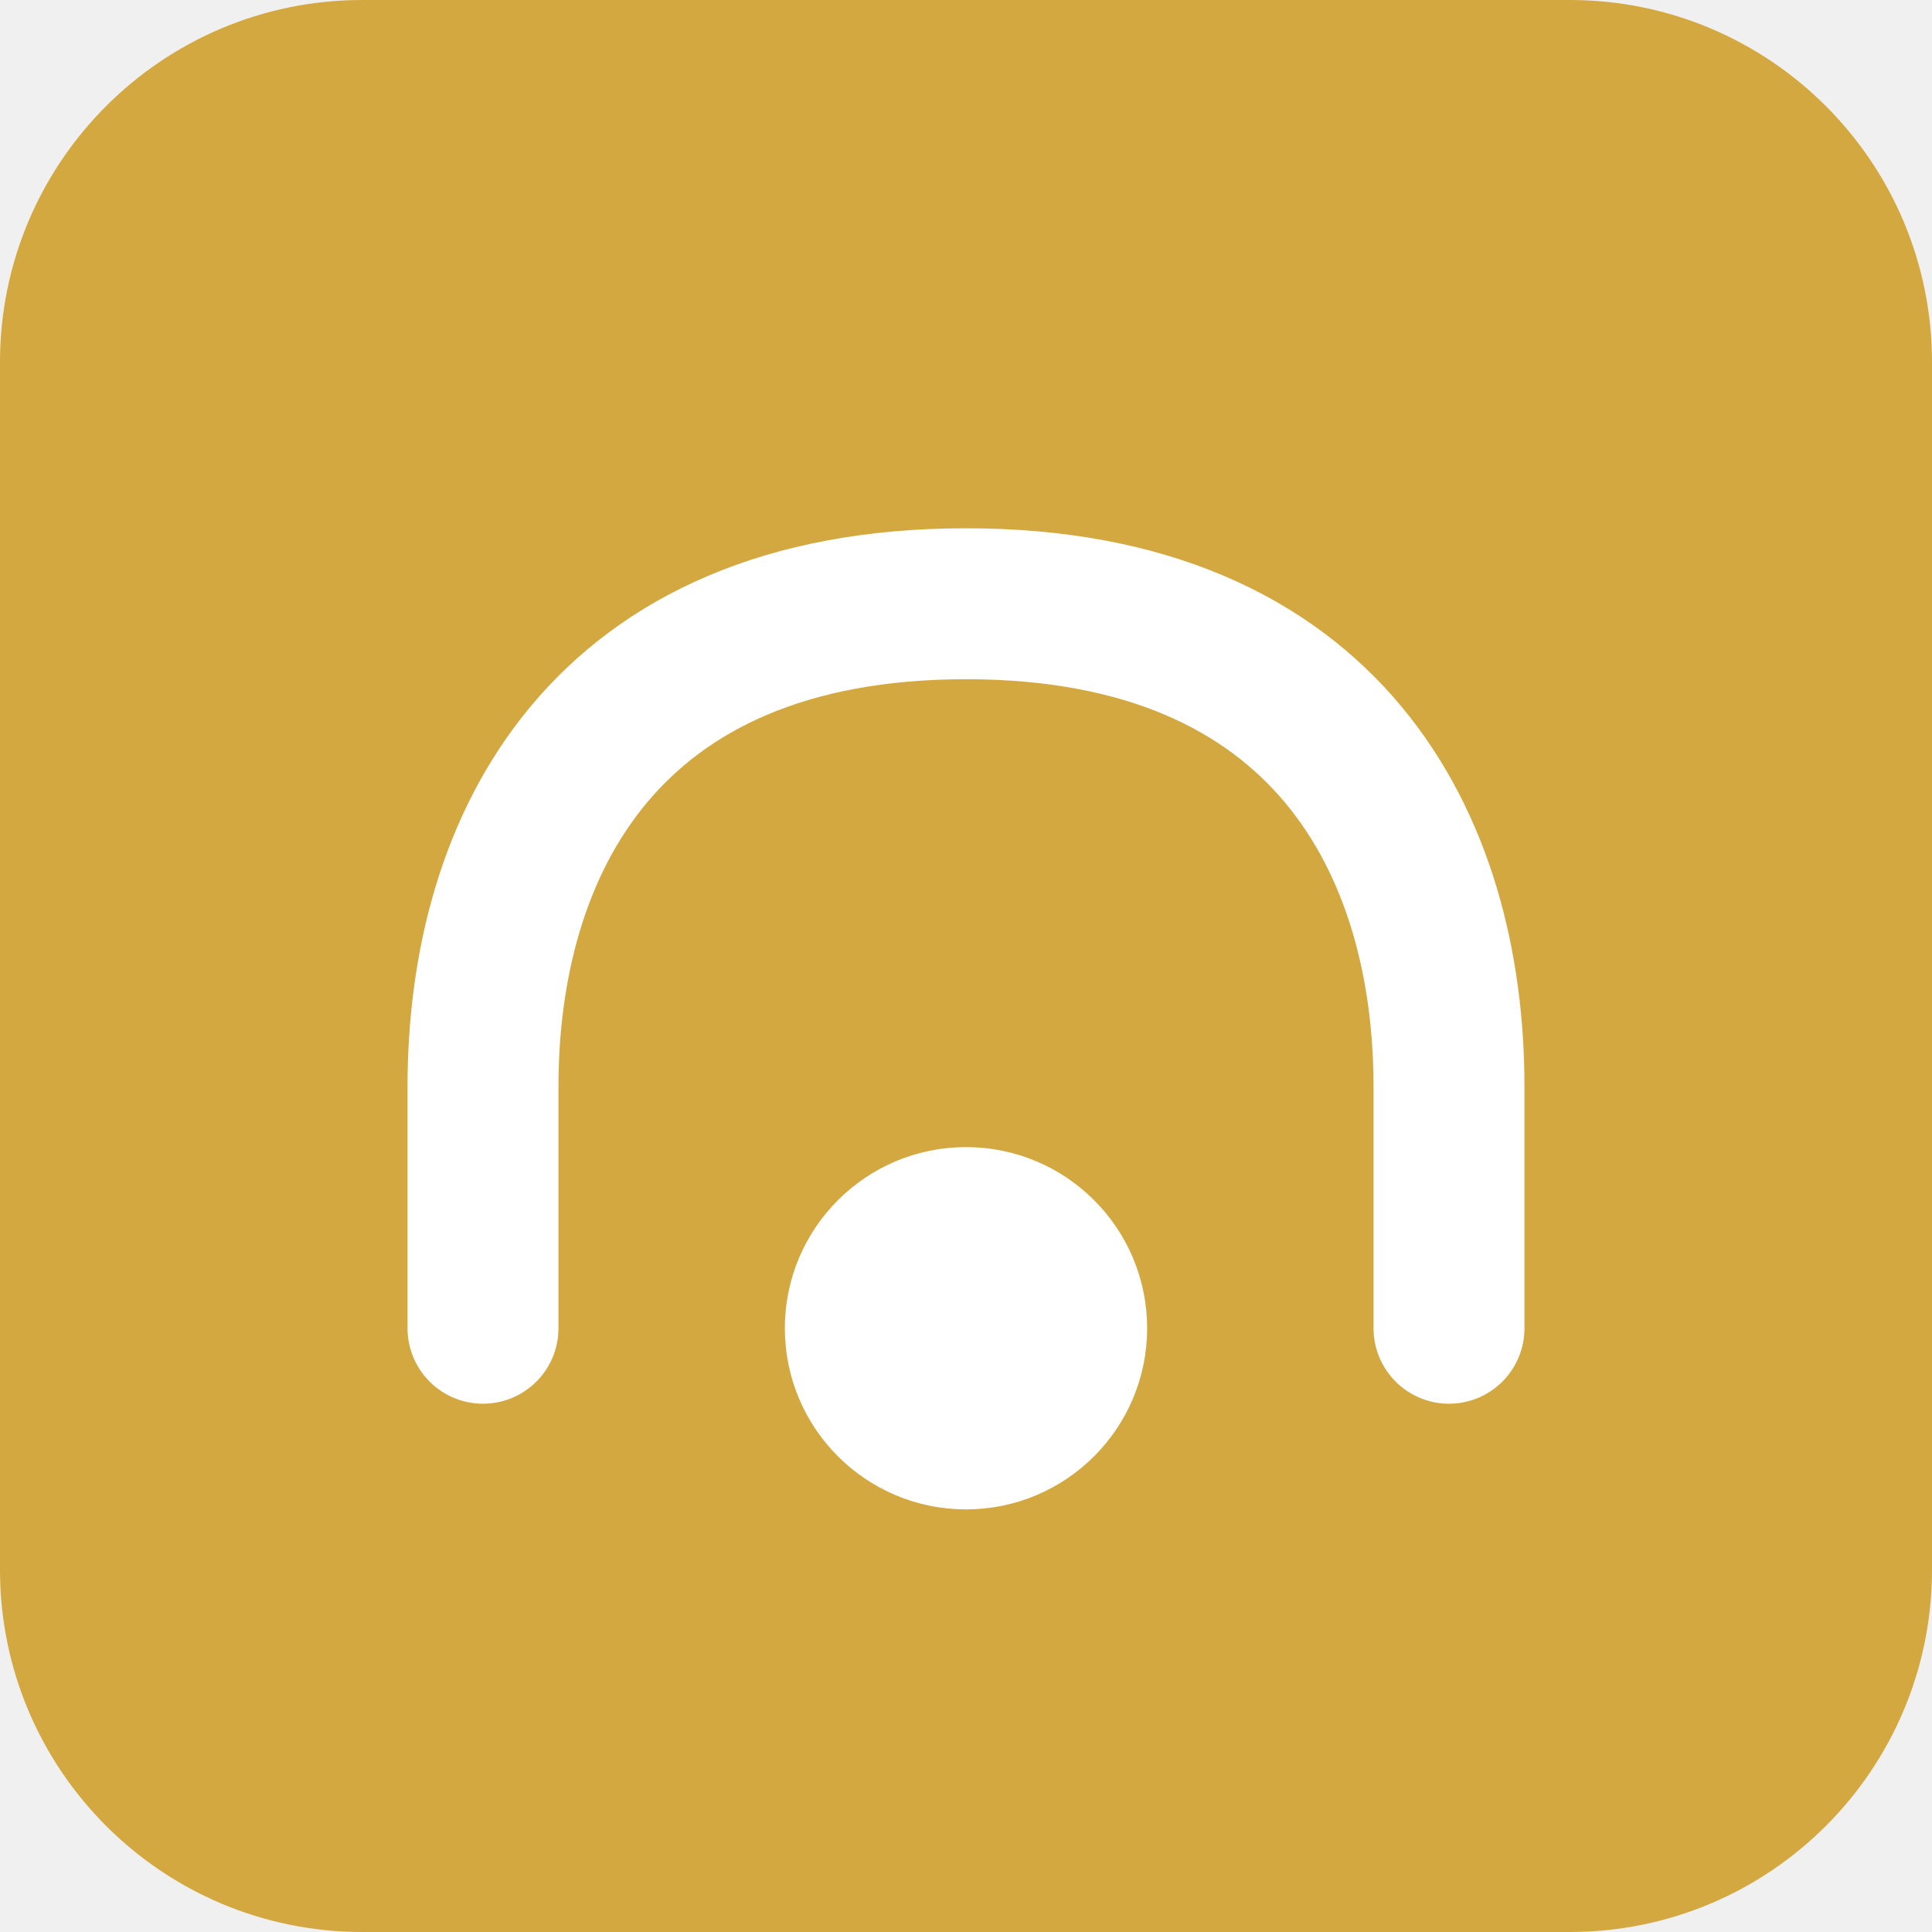
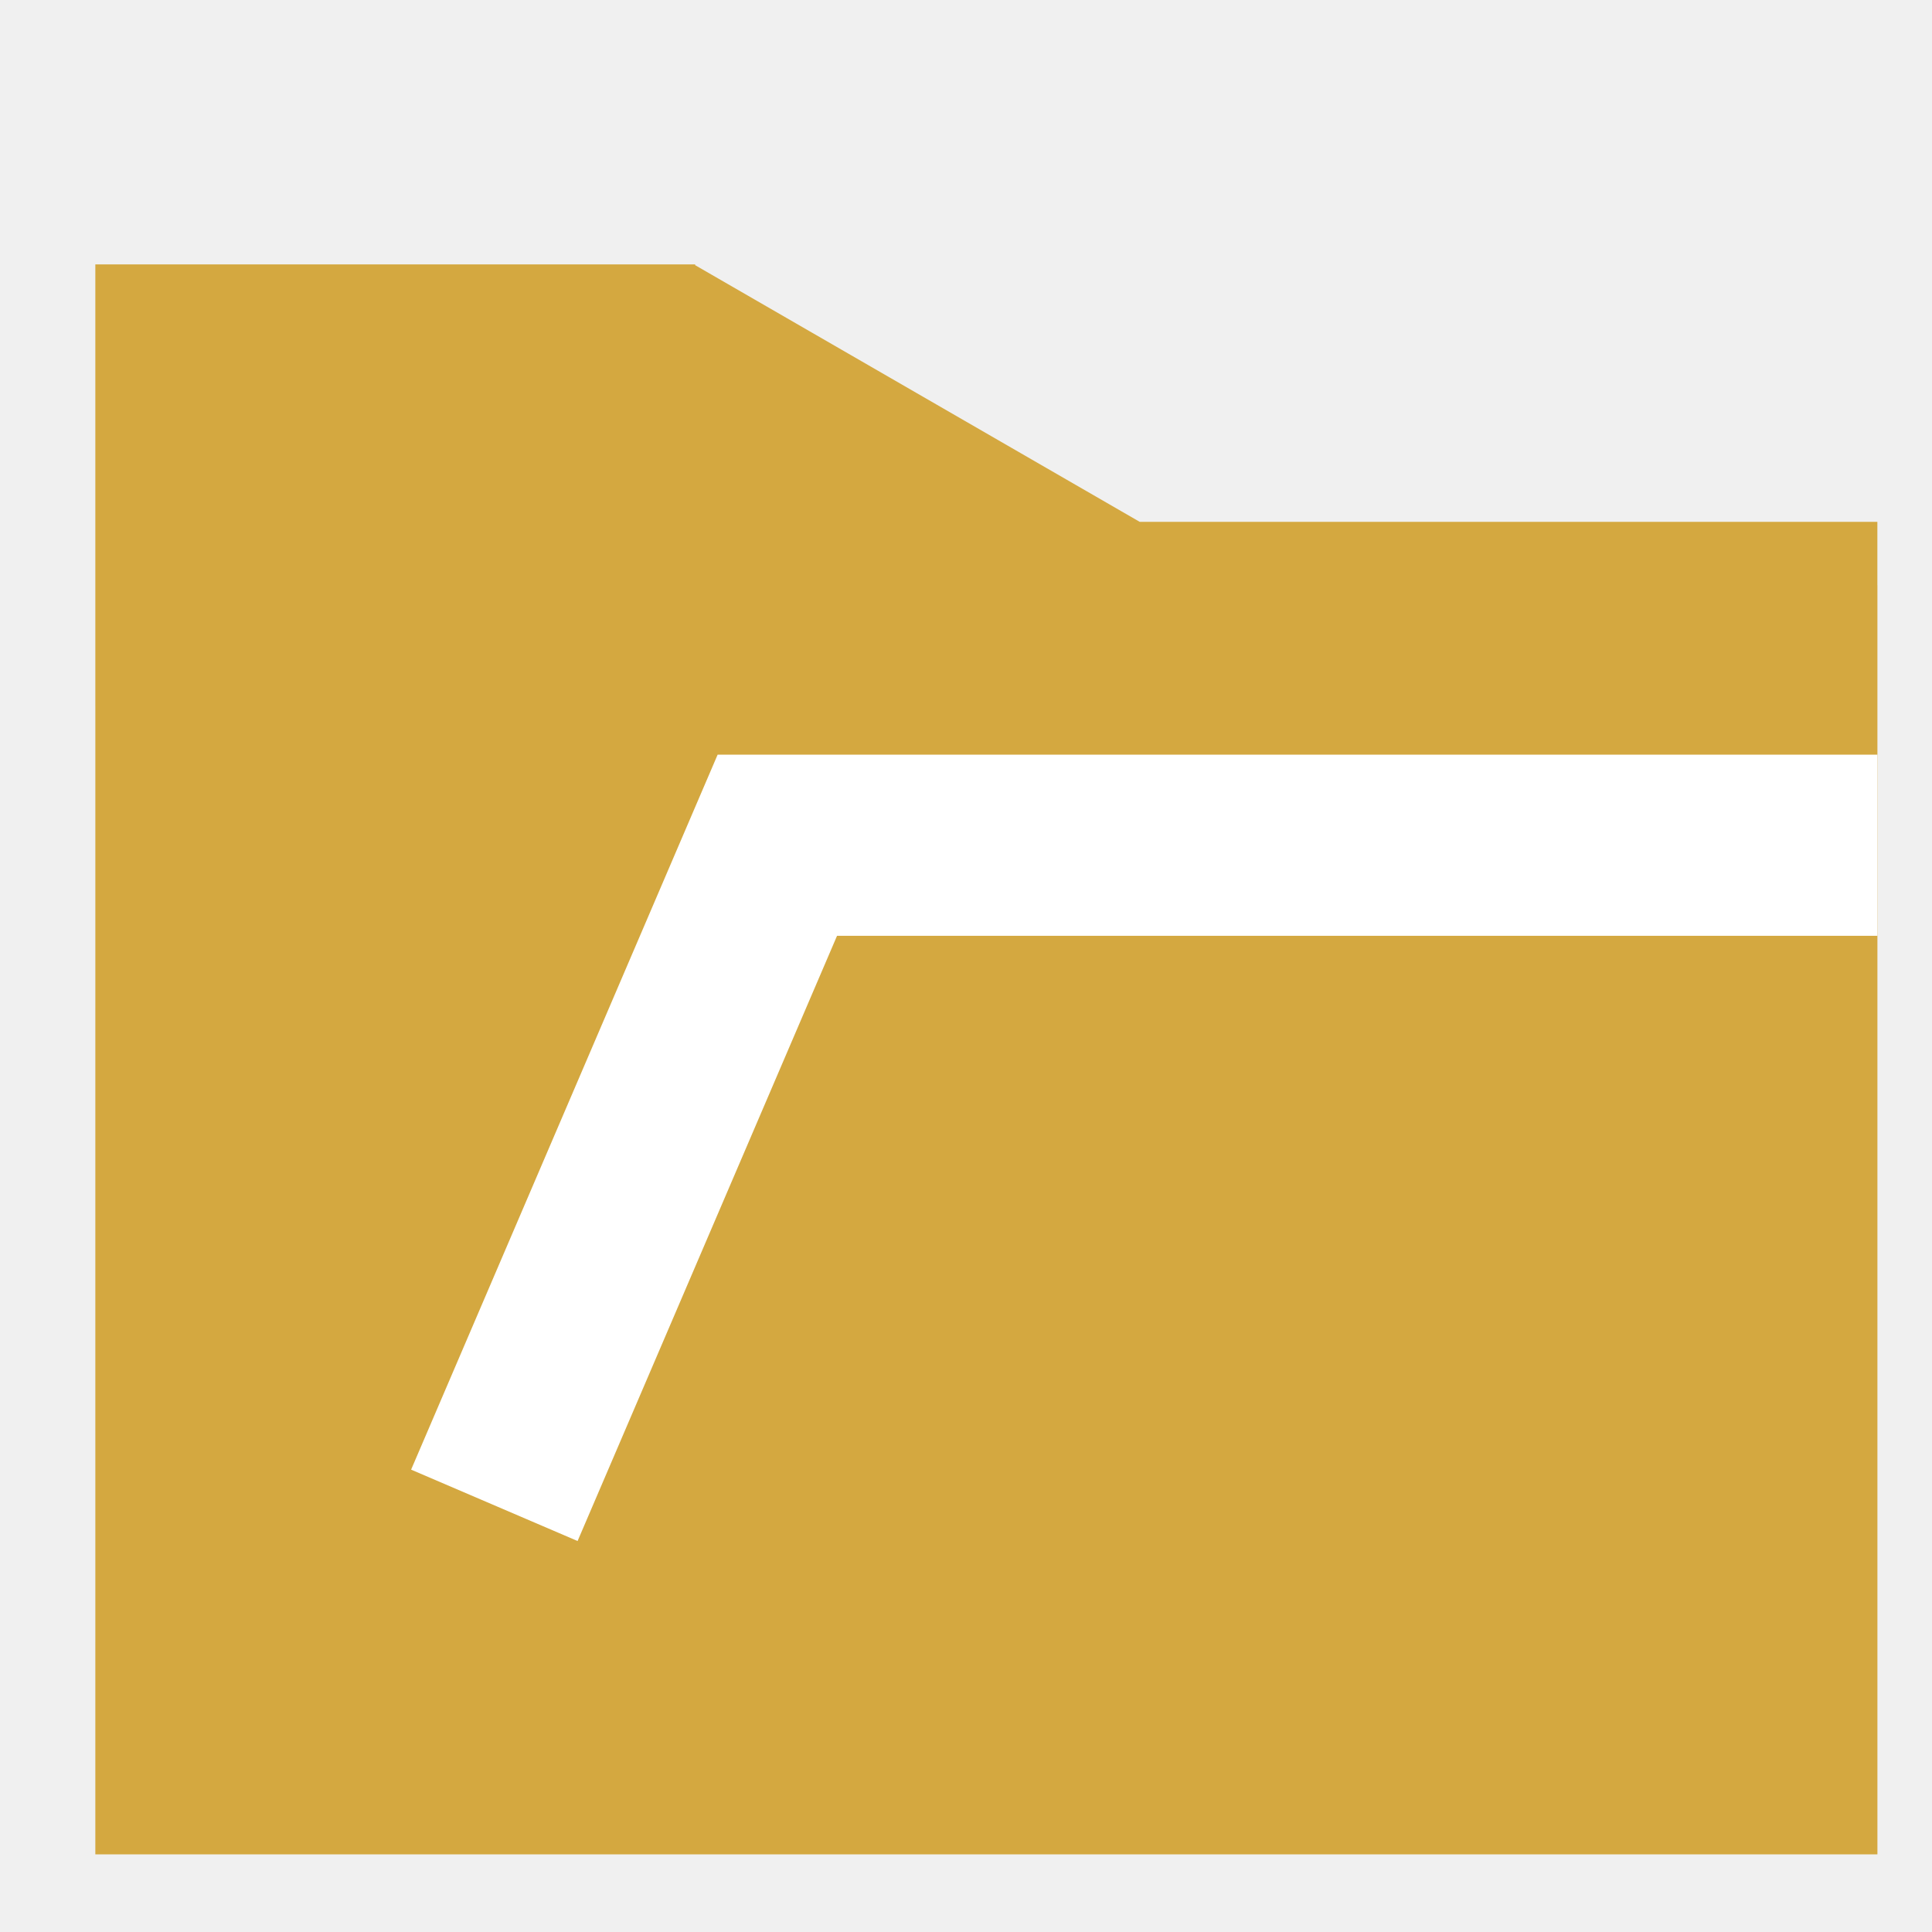
- <svg xmlns="http://www.w3.org/2000/svg" viewBox="0 0 32 32" fill="none">
-   <rect width="32" height="32" rx="6" fill="#d4a840" />
-   <path d="M8 22V18C8 14 10 10 16 10C22 10 24 14 24 18V22" stroke="white" stroke-width="2.5" stroke-linecap="round" />
-   <circle cx="16" cy="22" r="3" fill="white" />
+ <svg xmlns="http://www.w3.org/2000/svg" viewBox="0 0 32 32" fill="none" version="1.1" id="svg1">
+   <defs id="defs1">
+     <clipPath clipPathUnits="userSpaceOnUse" id="clipPath11">
+       <path id="path12" style="display:inline;fill:#d4a840;fill-opacity:1;stroke:none;stroke-width:1px;stroke-linecap:butt;stroke-linejoin:miter;stroke-opacity:1" d="M 11.503,4.386 22.332,10.638 10.972,11.136 Z M 1.579,8.643 H 31.095 V 11.694 H 1.579 Z m 0,-4.264 h 9.935 V 9.732 H 1.579 Z m 2.903e-4,5.314 H 31.096 V 30.714 H 1.579 Z" />
+     </clipPath>
+   </defs>
+   <path id="path10" style="display:inline;fill:#d4a840;fill-opacity:1;stroke:none;stroke-width:1px;stroke-linecap:butt;stroke-linejoin:miter;stroke-opacity:1" d="M 11.503,4.386 22.332,10.638 10.972,11.136 Z M 1.579,8.643 H 31.095 V 11.694 H 1.579 Z m 0,-4.264 h 9.935 V 9.732 H 1.579 Z m 2.903e-4,5.314 H 31.096 V 30.714 H 1.579 Z" />
+   <path style="display:inline;fill:none;stroke:#ffffff;stroke-width:3;stroke-linecap:butt;stroke-linejoin:miter;stroke-dasharray:none;stroke-opacity:1" d="M 32,14 H 12.875 L 8.188,24.933" id="path9" clip-path="url(#clipPath11)" />
</svg>
